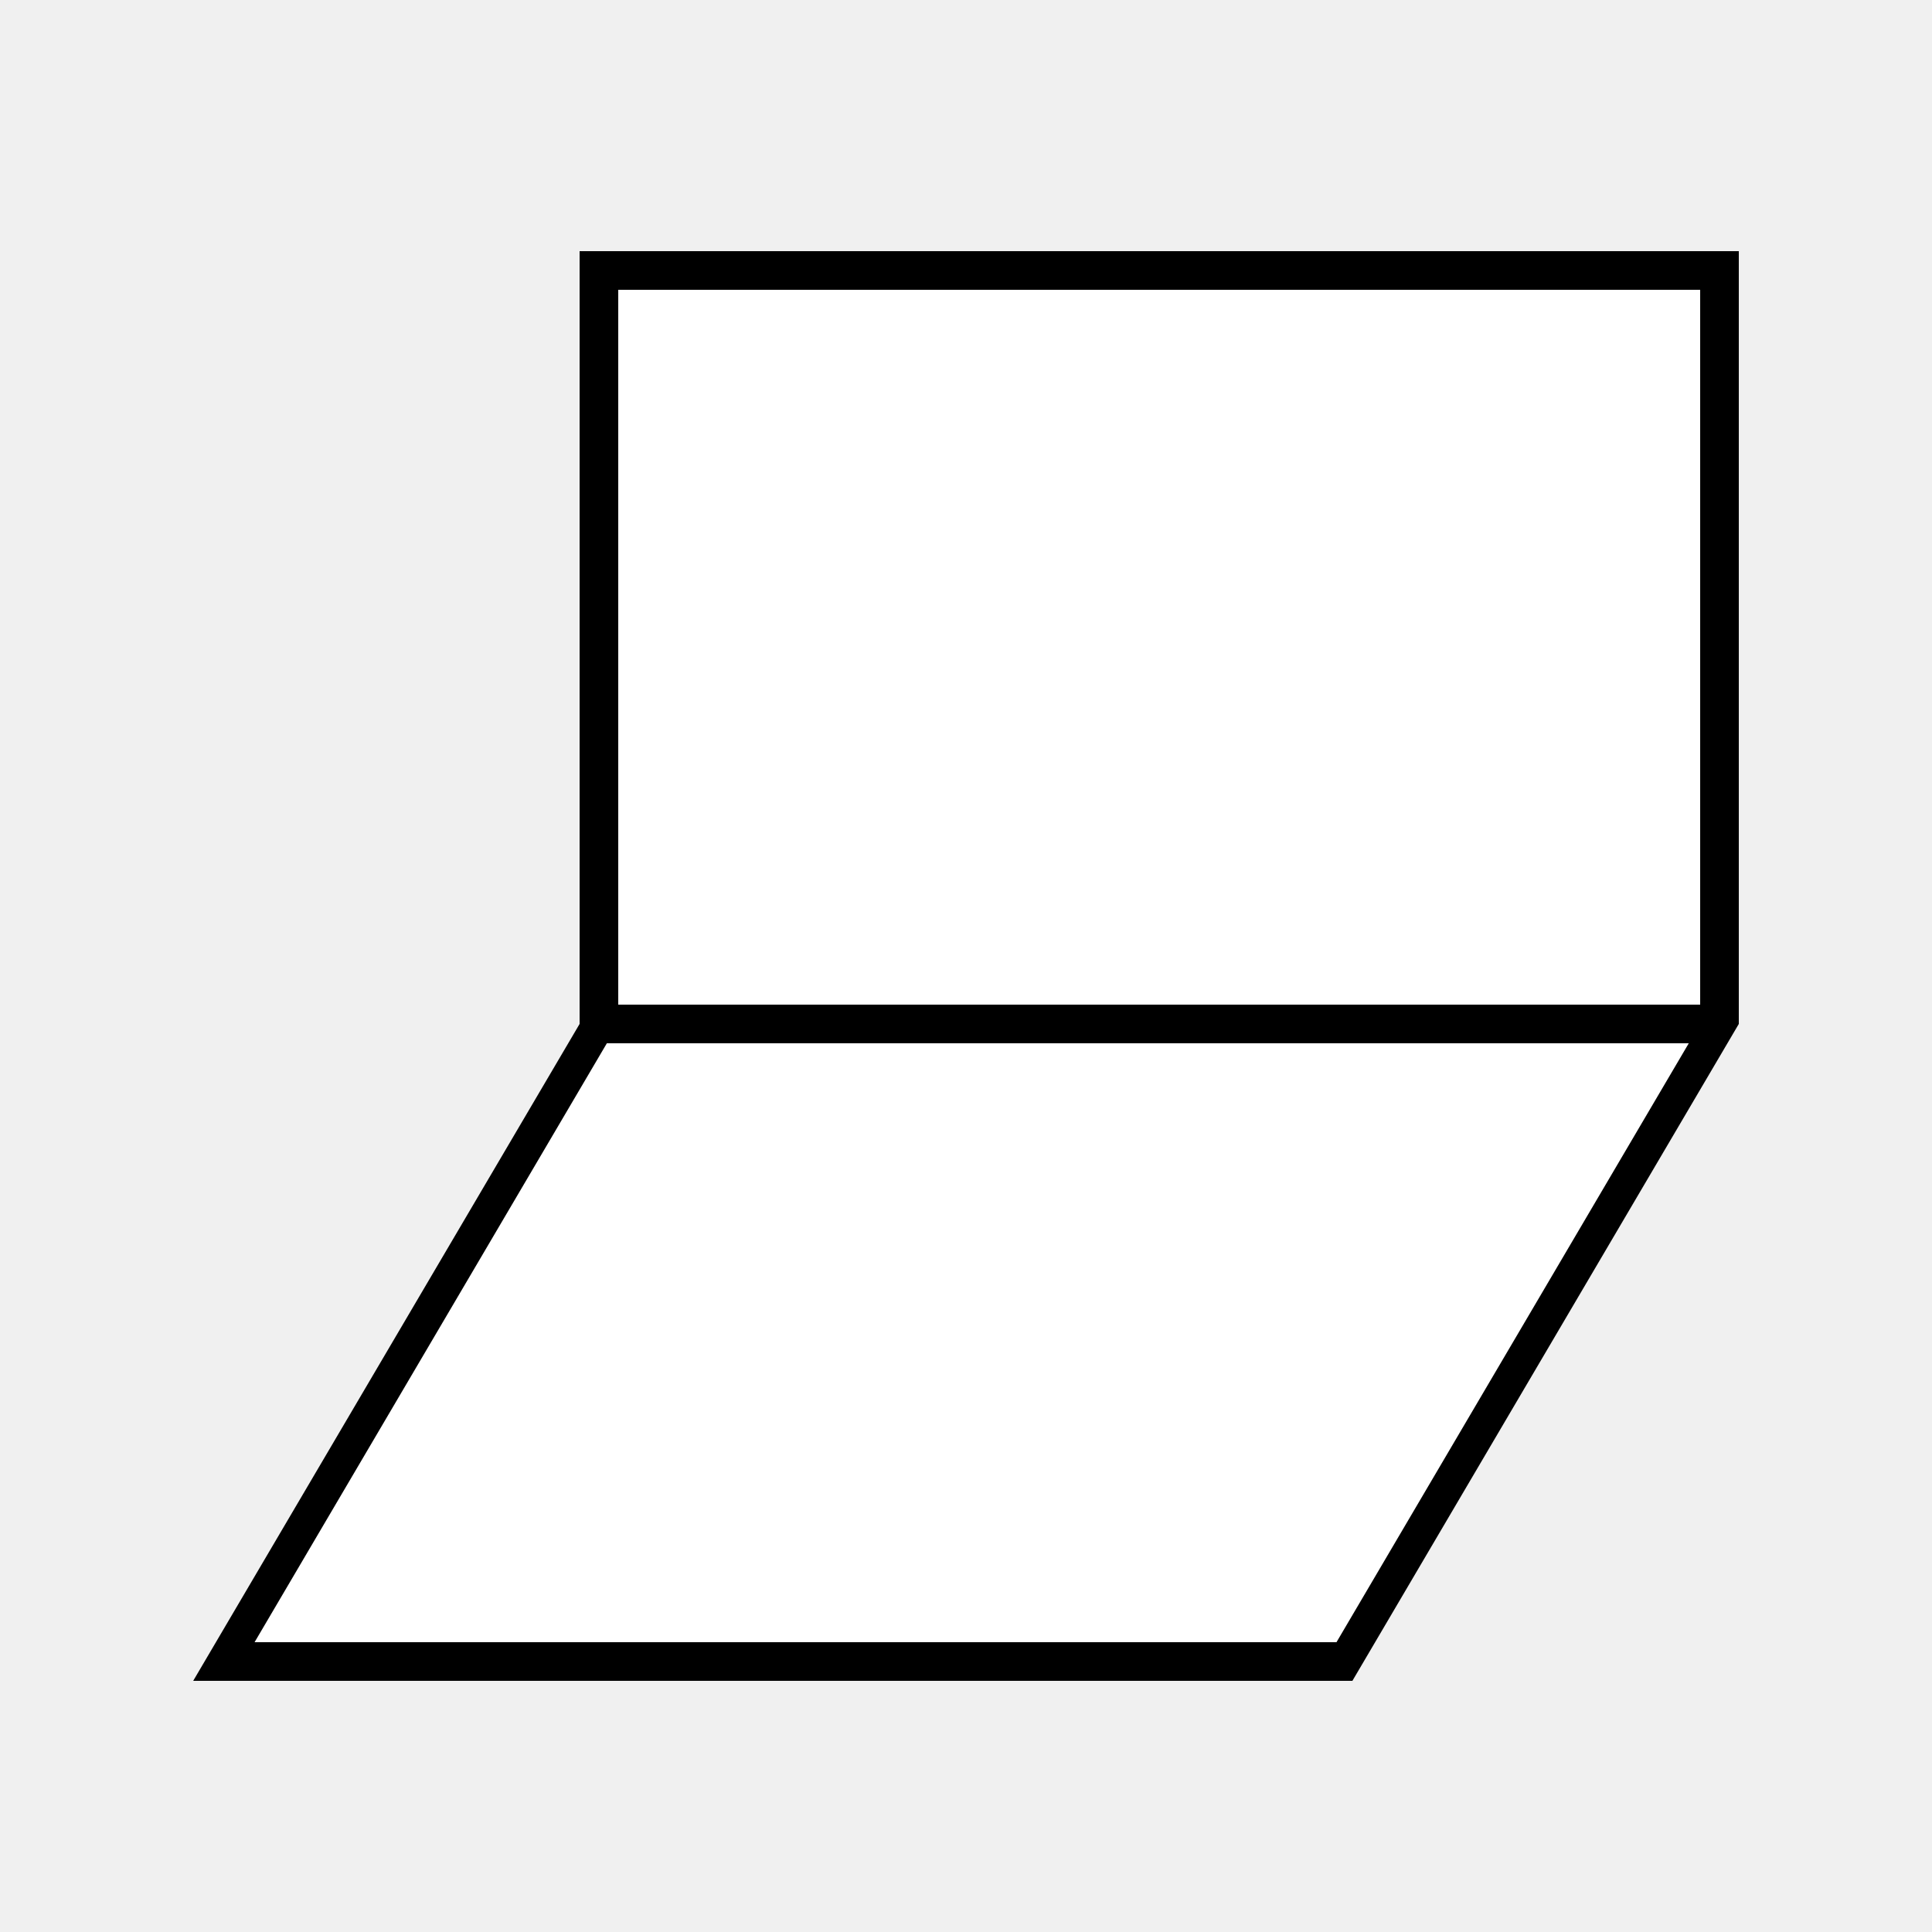
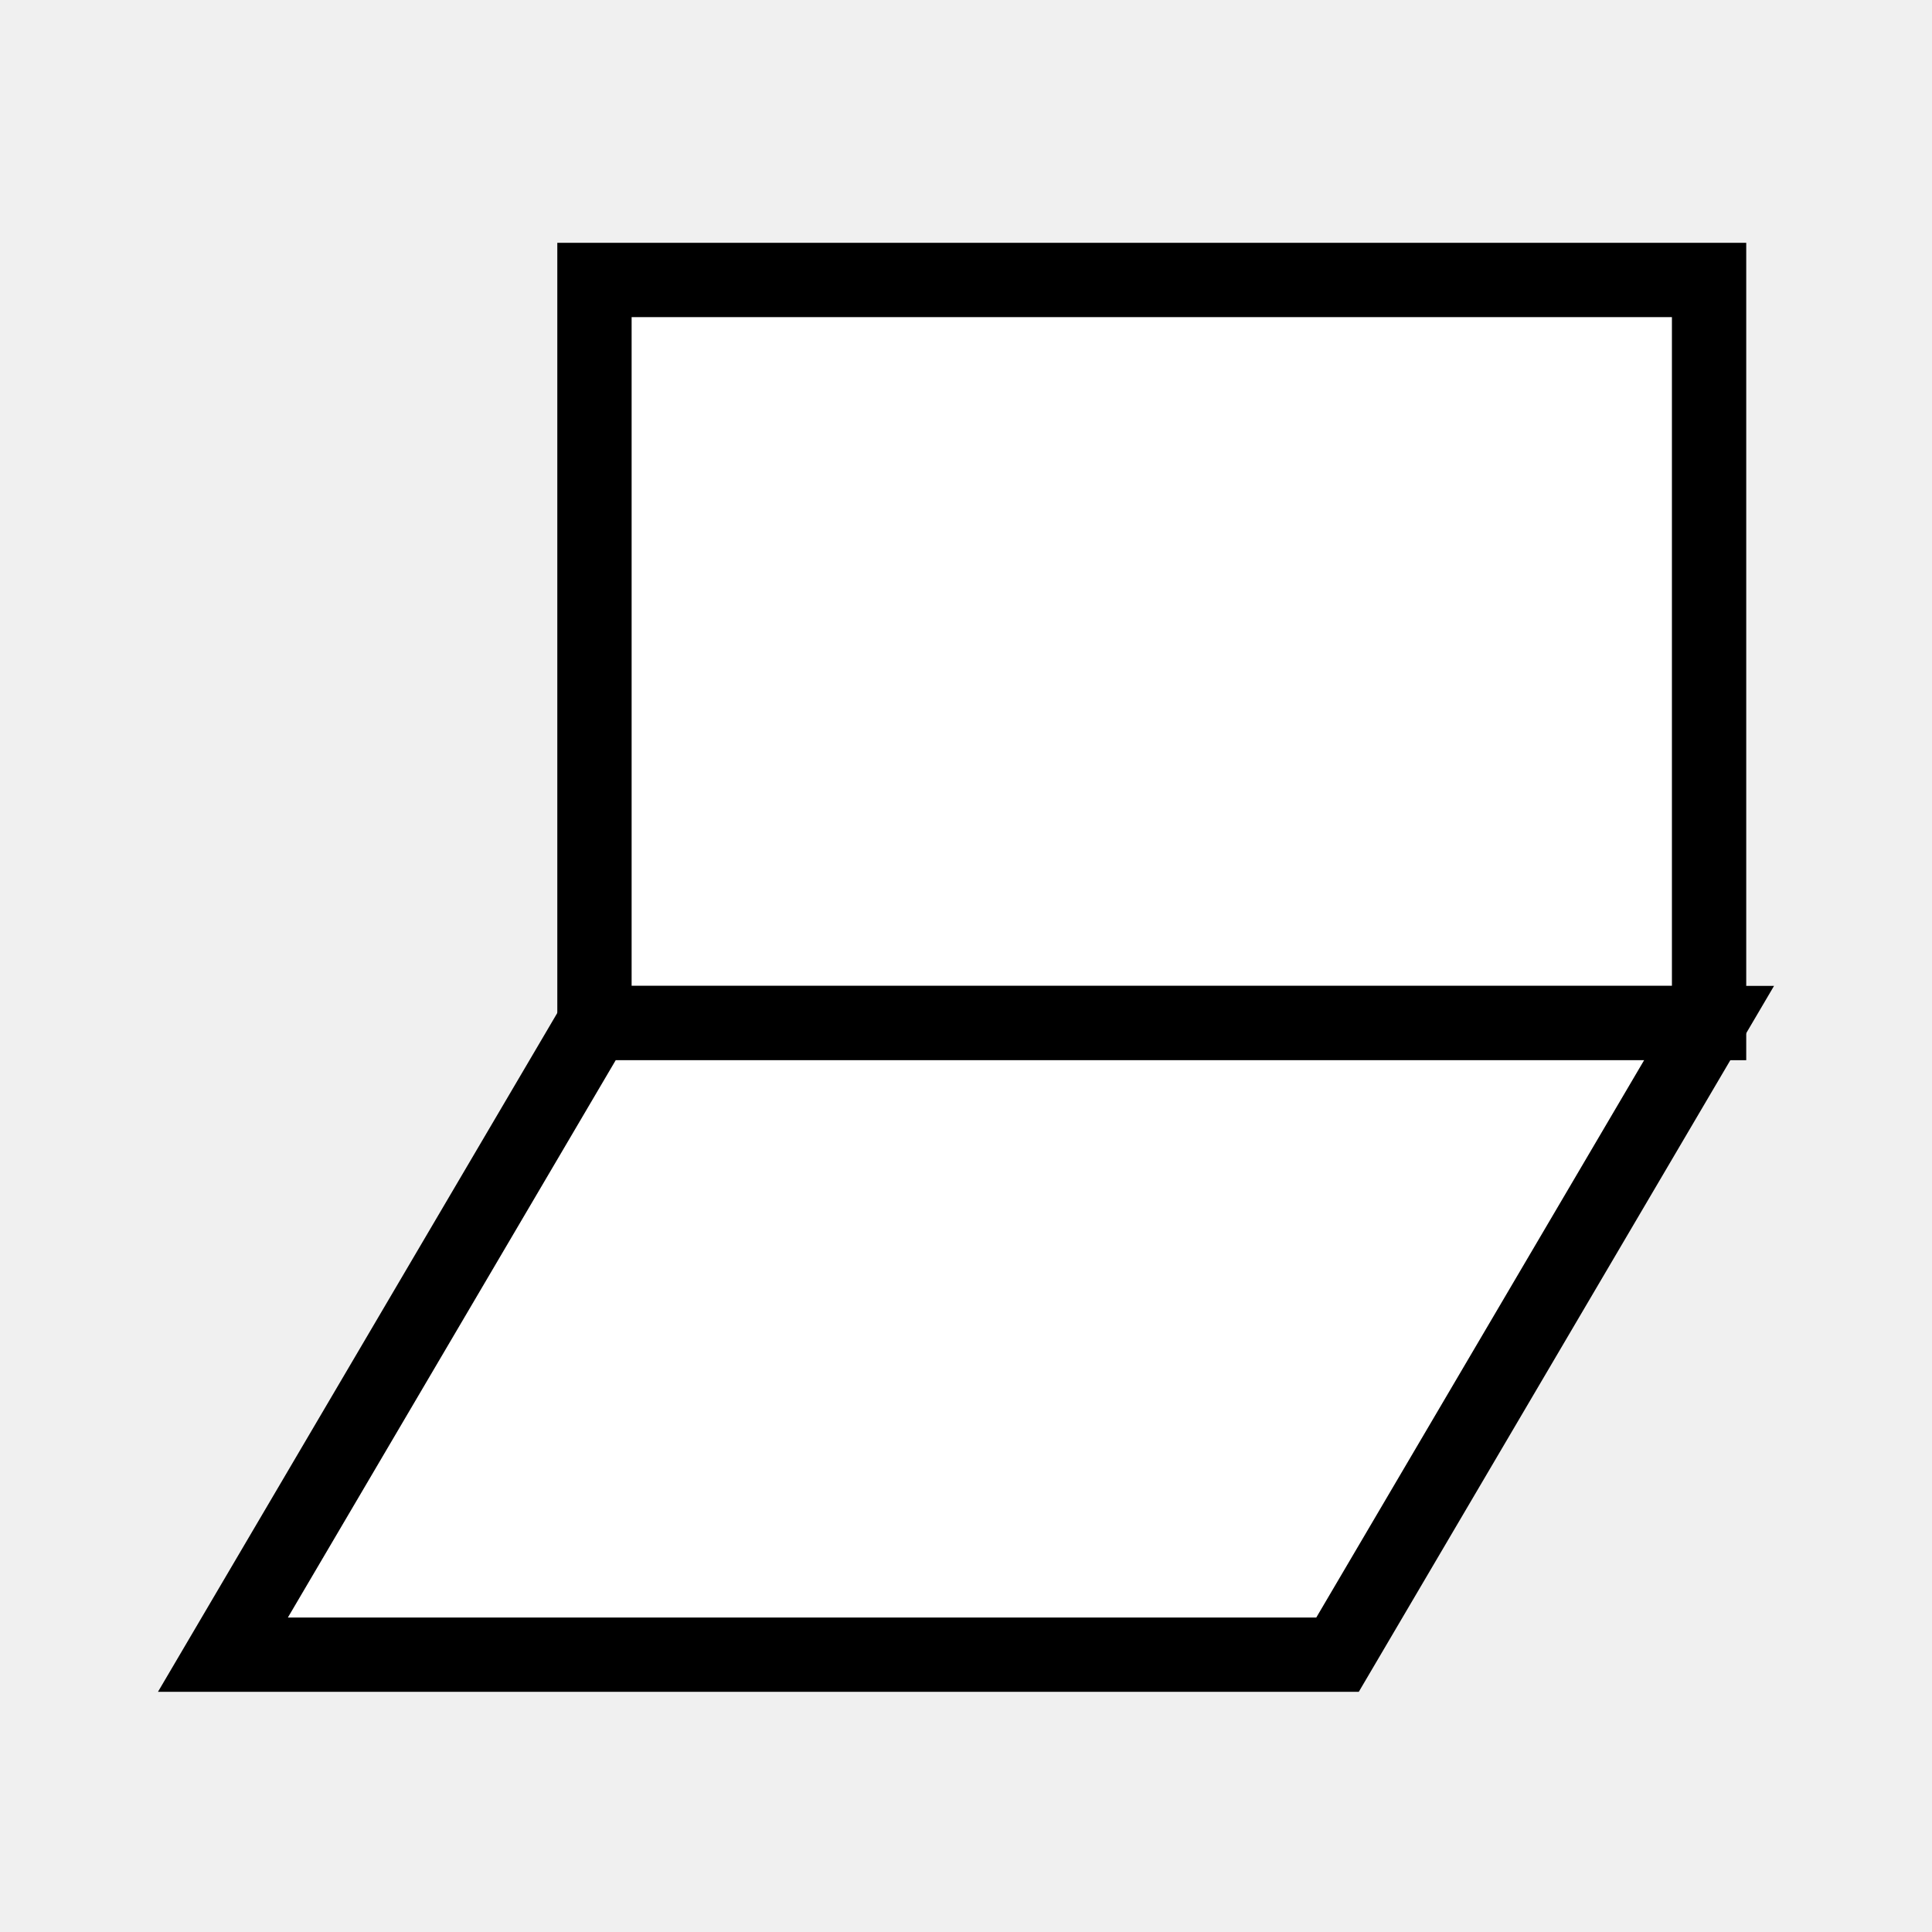
- <svg xmlns="http://www.w3.org/2000/svg" width="50mm" height="50mm" viewBox="0 0 50 50" version="1.1" id="svg1" xml:space="preserve">
+ <svg xmlns="http://www.w3.org/2000/svg" width="52mm" height="52mm" viewBox="0 0 52 52" version="1.1" id="svg1" xml:space="preserve">
  <defs id="defs1" />
-   <g id="layer1" transform="translate(2.996281,112.5651)">
-     <g id="g17">
-       <rect style="fill:none;stroke:none;stroke-width:1.565;stroke-linejoin:round;paint-order:normal" id="rect2-7" width="50" height="50" x="-2.996" y="-112.565" />
-       <rect style="fill:#000000;stroke:none;stroke-width:1.565;stroke-linejoin:round" id="rect1-5" width="30" height="20" x="12.004" y="-106.065" />
-       <rect style="fill:#ffffff;stroke:none;stroke-width:1.565;stroke-linejoin:round" id="rect1-1-4" width="28" height="18.5" x="13.004" y="-105.065" />
-       <rect style="fill:#000000;stroke:none;stroke-width:1.686;stroke-linejoin:round" id="rect1-5-3" width="30" height="19.723" x="-38.623" y="-99.851" transform="matrix(1,0,-0.5070201,0.8619342,0,0)" />
-       <path style="fill:#ffffff;stroke:none;stroke-width:1.565;stroke-linejoin:round;paint-order:normal" d="M 12.709,-85.565 3.592,-70.065 H 31.592 l 9.117,-15.5 z" id="path13" />
-     </g>
+   <g id="layer1" transform="translate(-43.79197,82.09848)">
+     <path id="rect1-5" style="fill:#ffffff;stroke:#000000;stroke-width:2;stroke-linejoin:miter;stroke-dasharray:none" d="m 59.792,-74.563 v 20 h 30 v -20 z" />
+     <path id="rect1-5-3" style="fill:#ffffff;stroke:#000000;stroke-width:2;stroke-linecap:square;stroke-linejoin:miter;stroke-dasharray:none" d="m 59.792,-54.563 -10,17 h 30 l 10,-17 z" />
  </g>
</svg>
